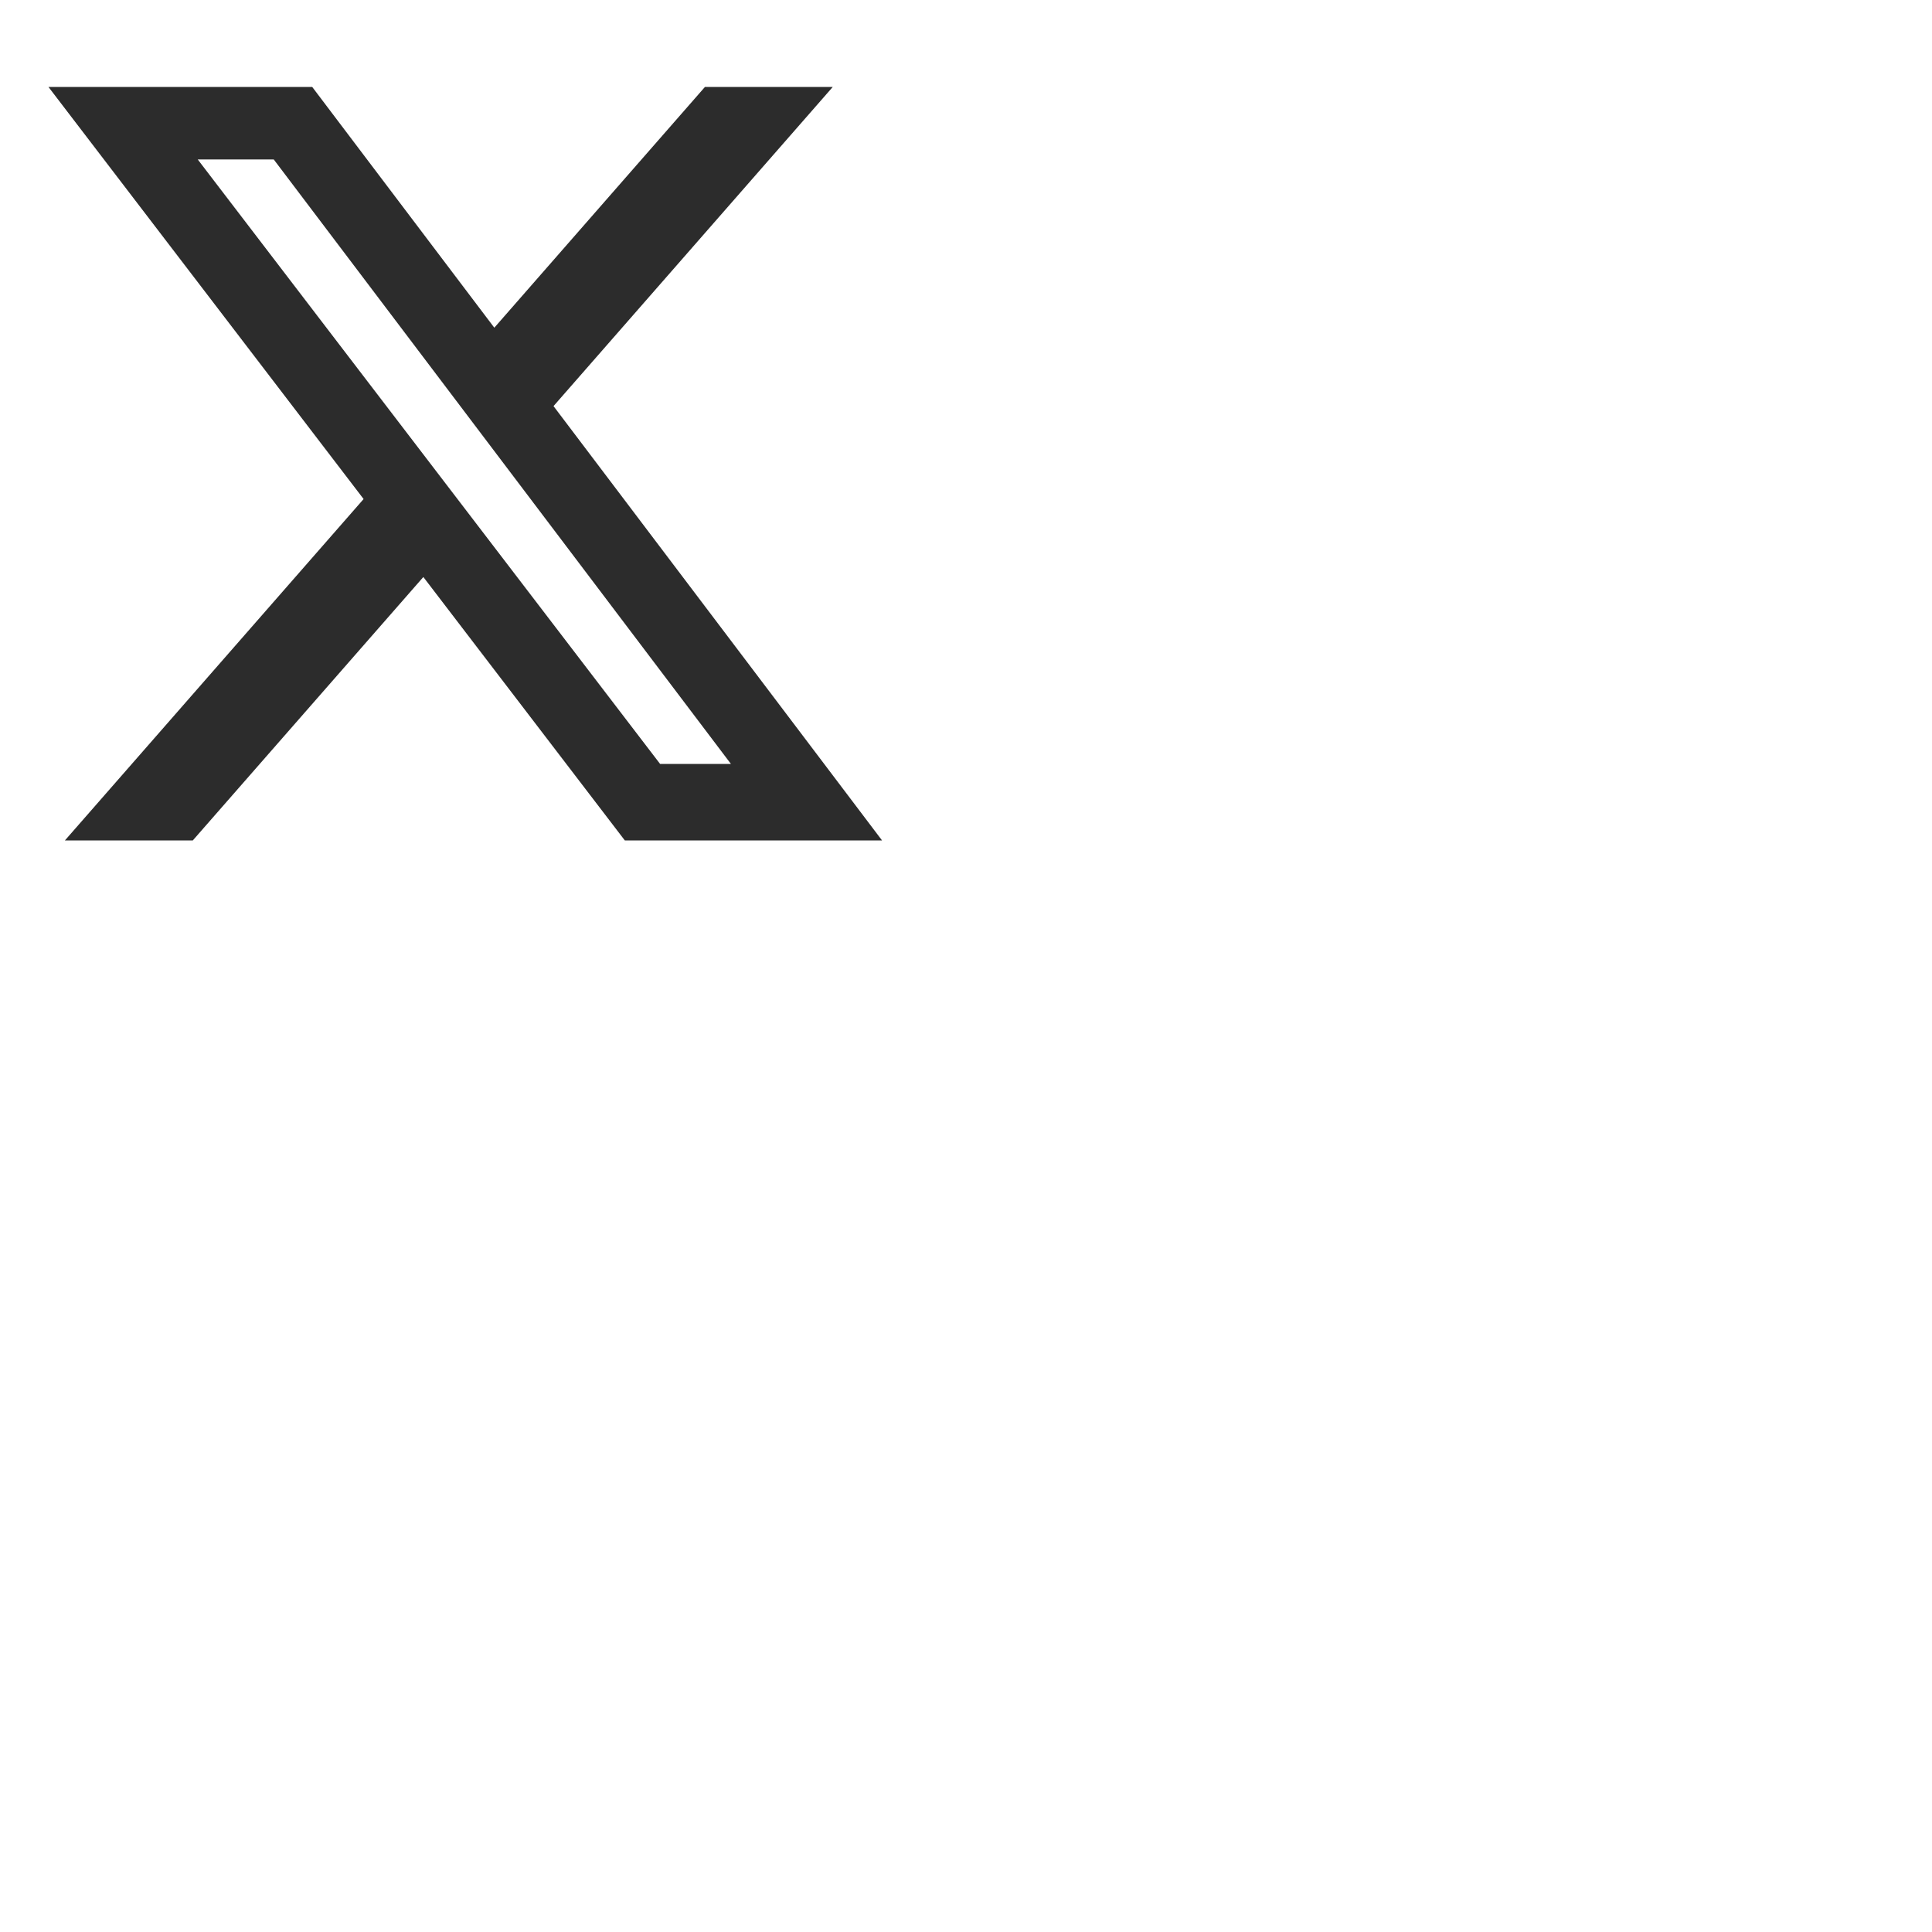
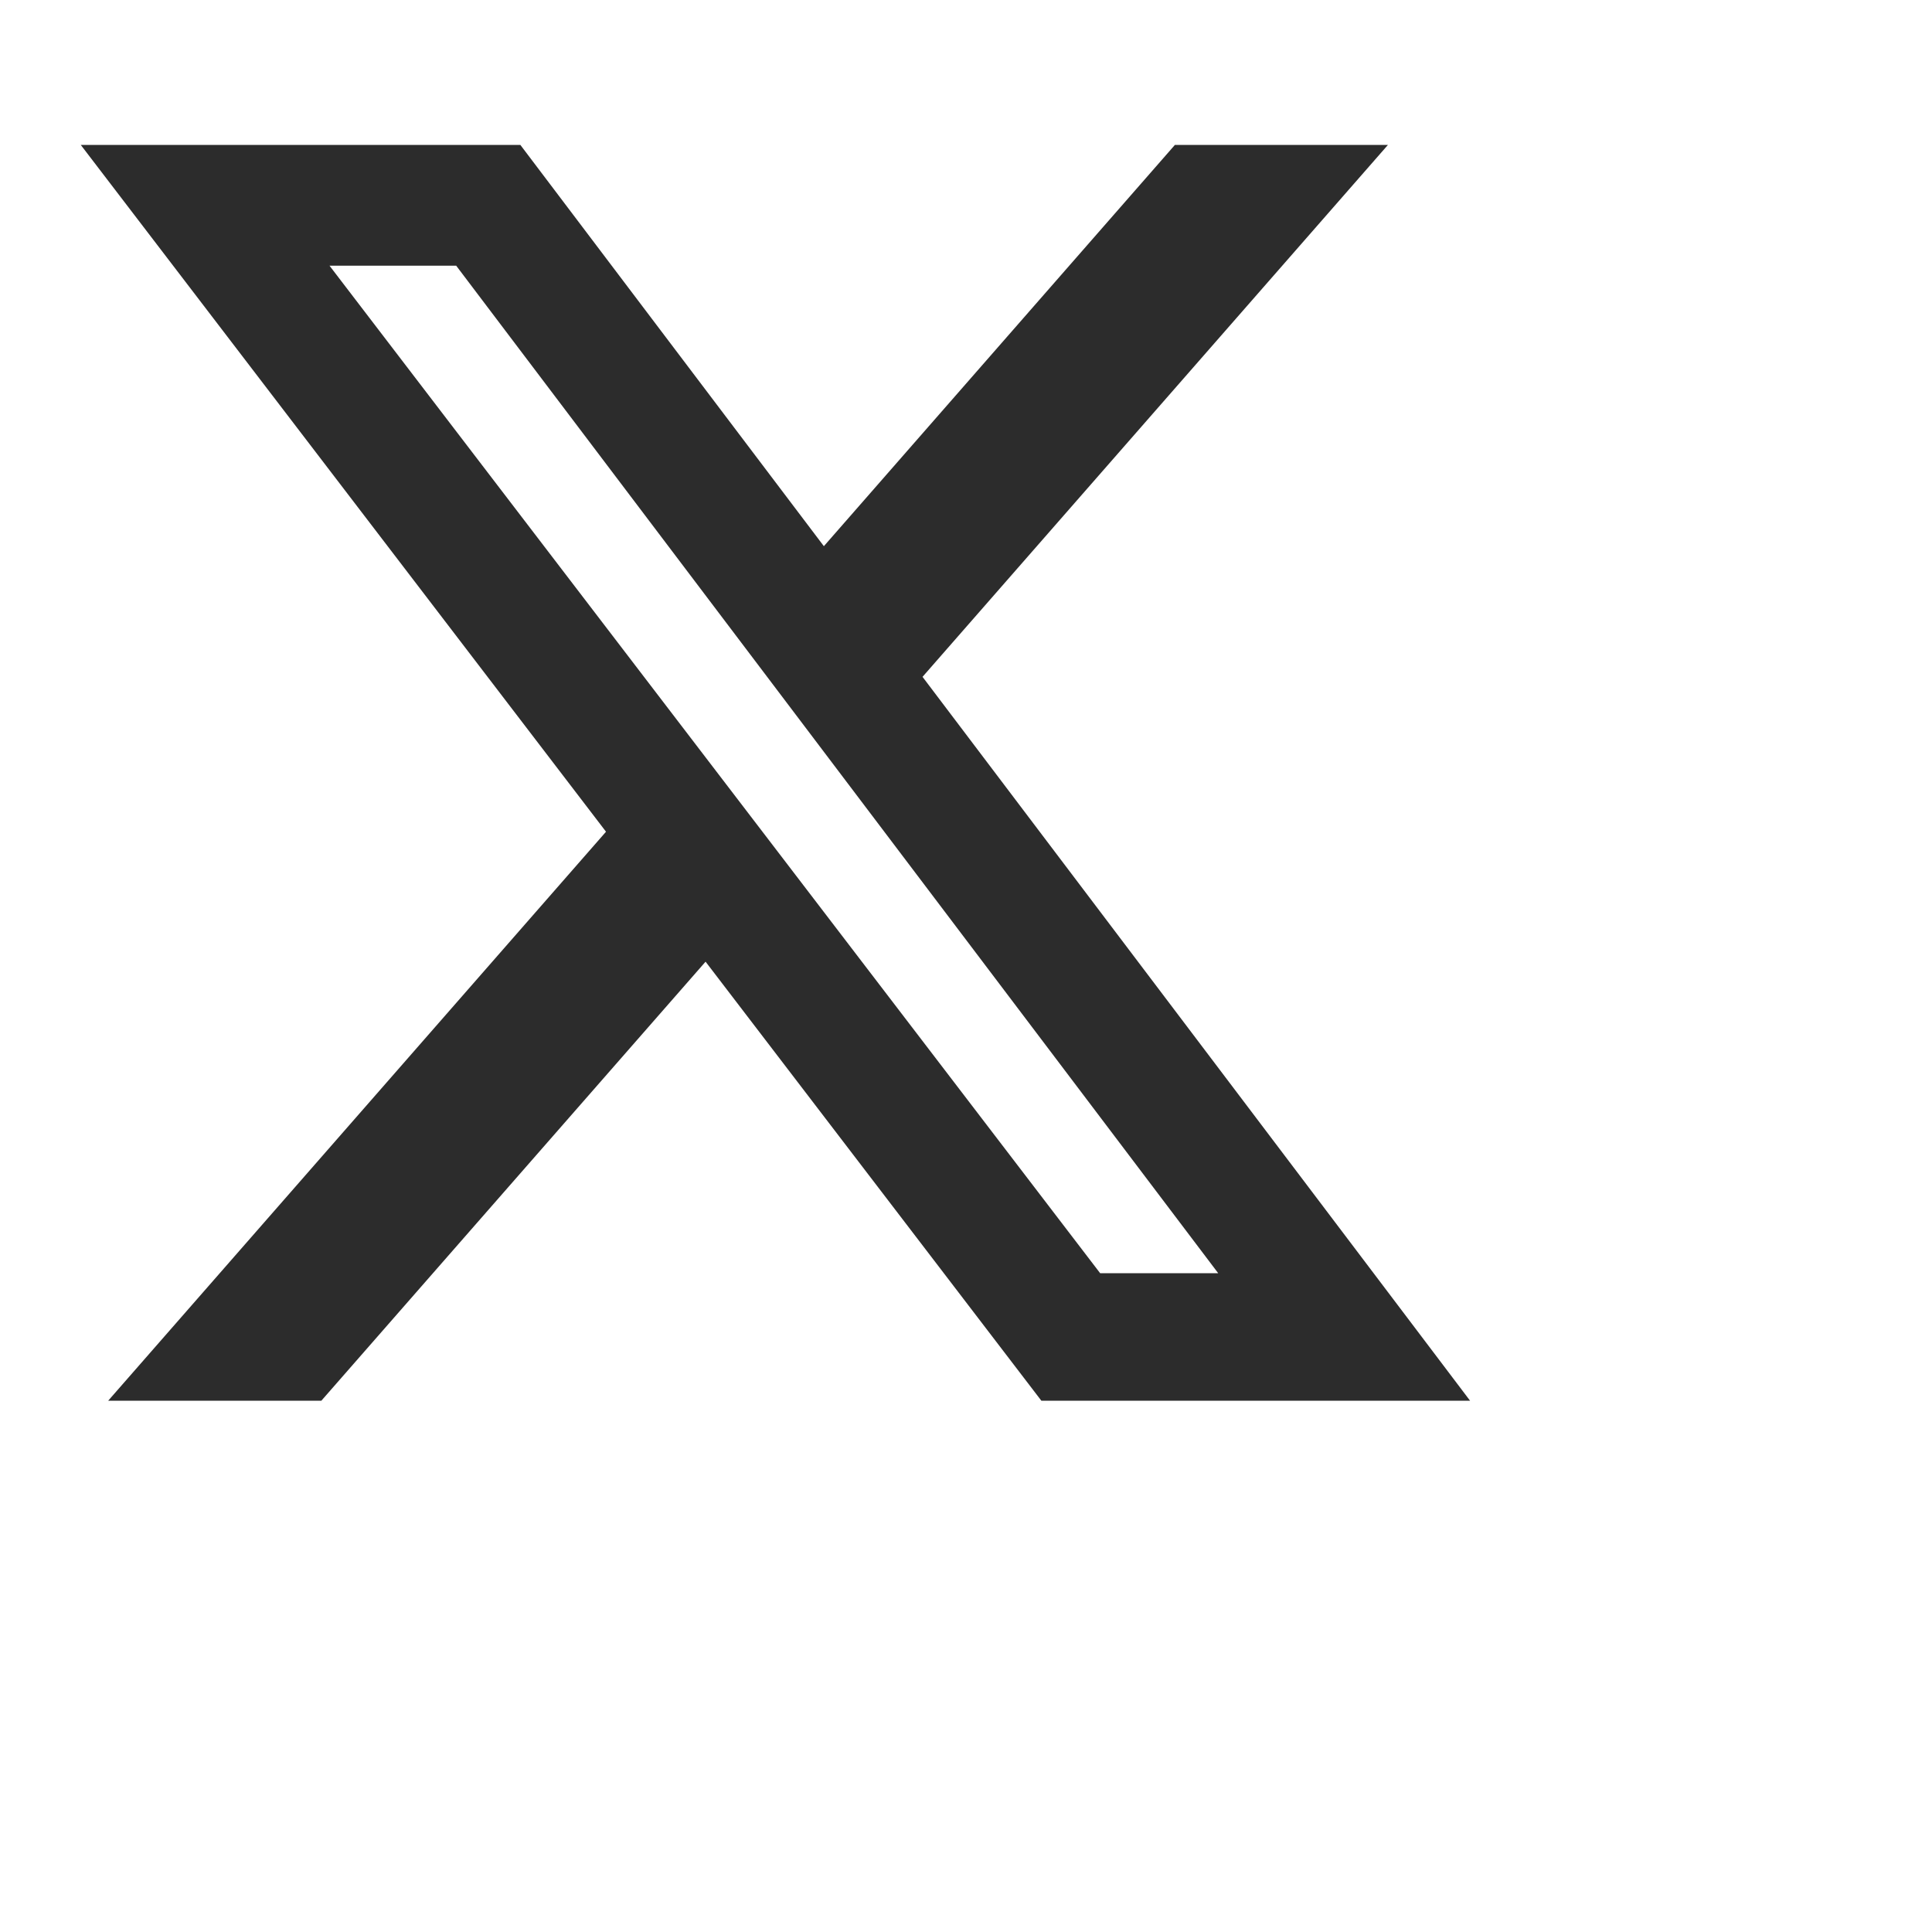
- <svg xmlns="http://www.w3.org/2000/svg" height="250" viewBox="0 0 50 50" width="250">
+ <svg xmlns="http://www.w3.org/2000/svg" height="250" width="250" viewBox="0 0 30 30">
  <path d="M18.244 2.25h3.308l-7.227 8.26 8.502 11.24H16.17l-5.214-6.817L4.99 21.75H1.68l7.73-8.835L1.254 2.25H8.08l4.713 6.231zm-1.161 17.52h1.833L7.084 4.126H5.117z" fill="#2c2c2c" fill-rule="evenodd" />
</svg>
